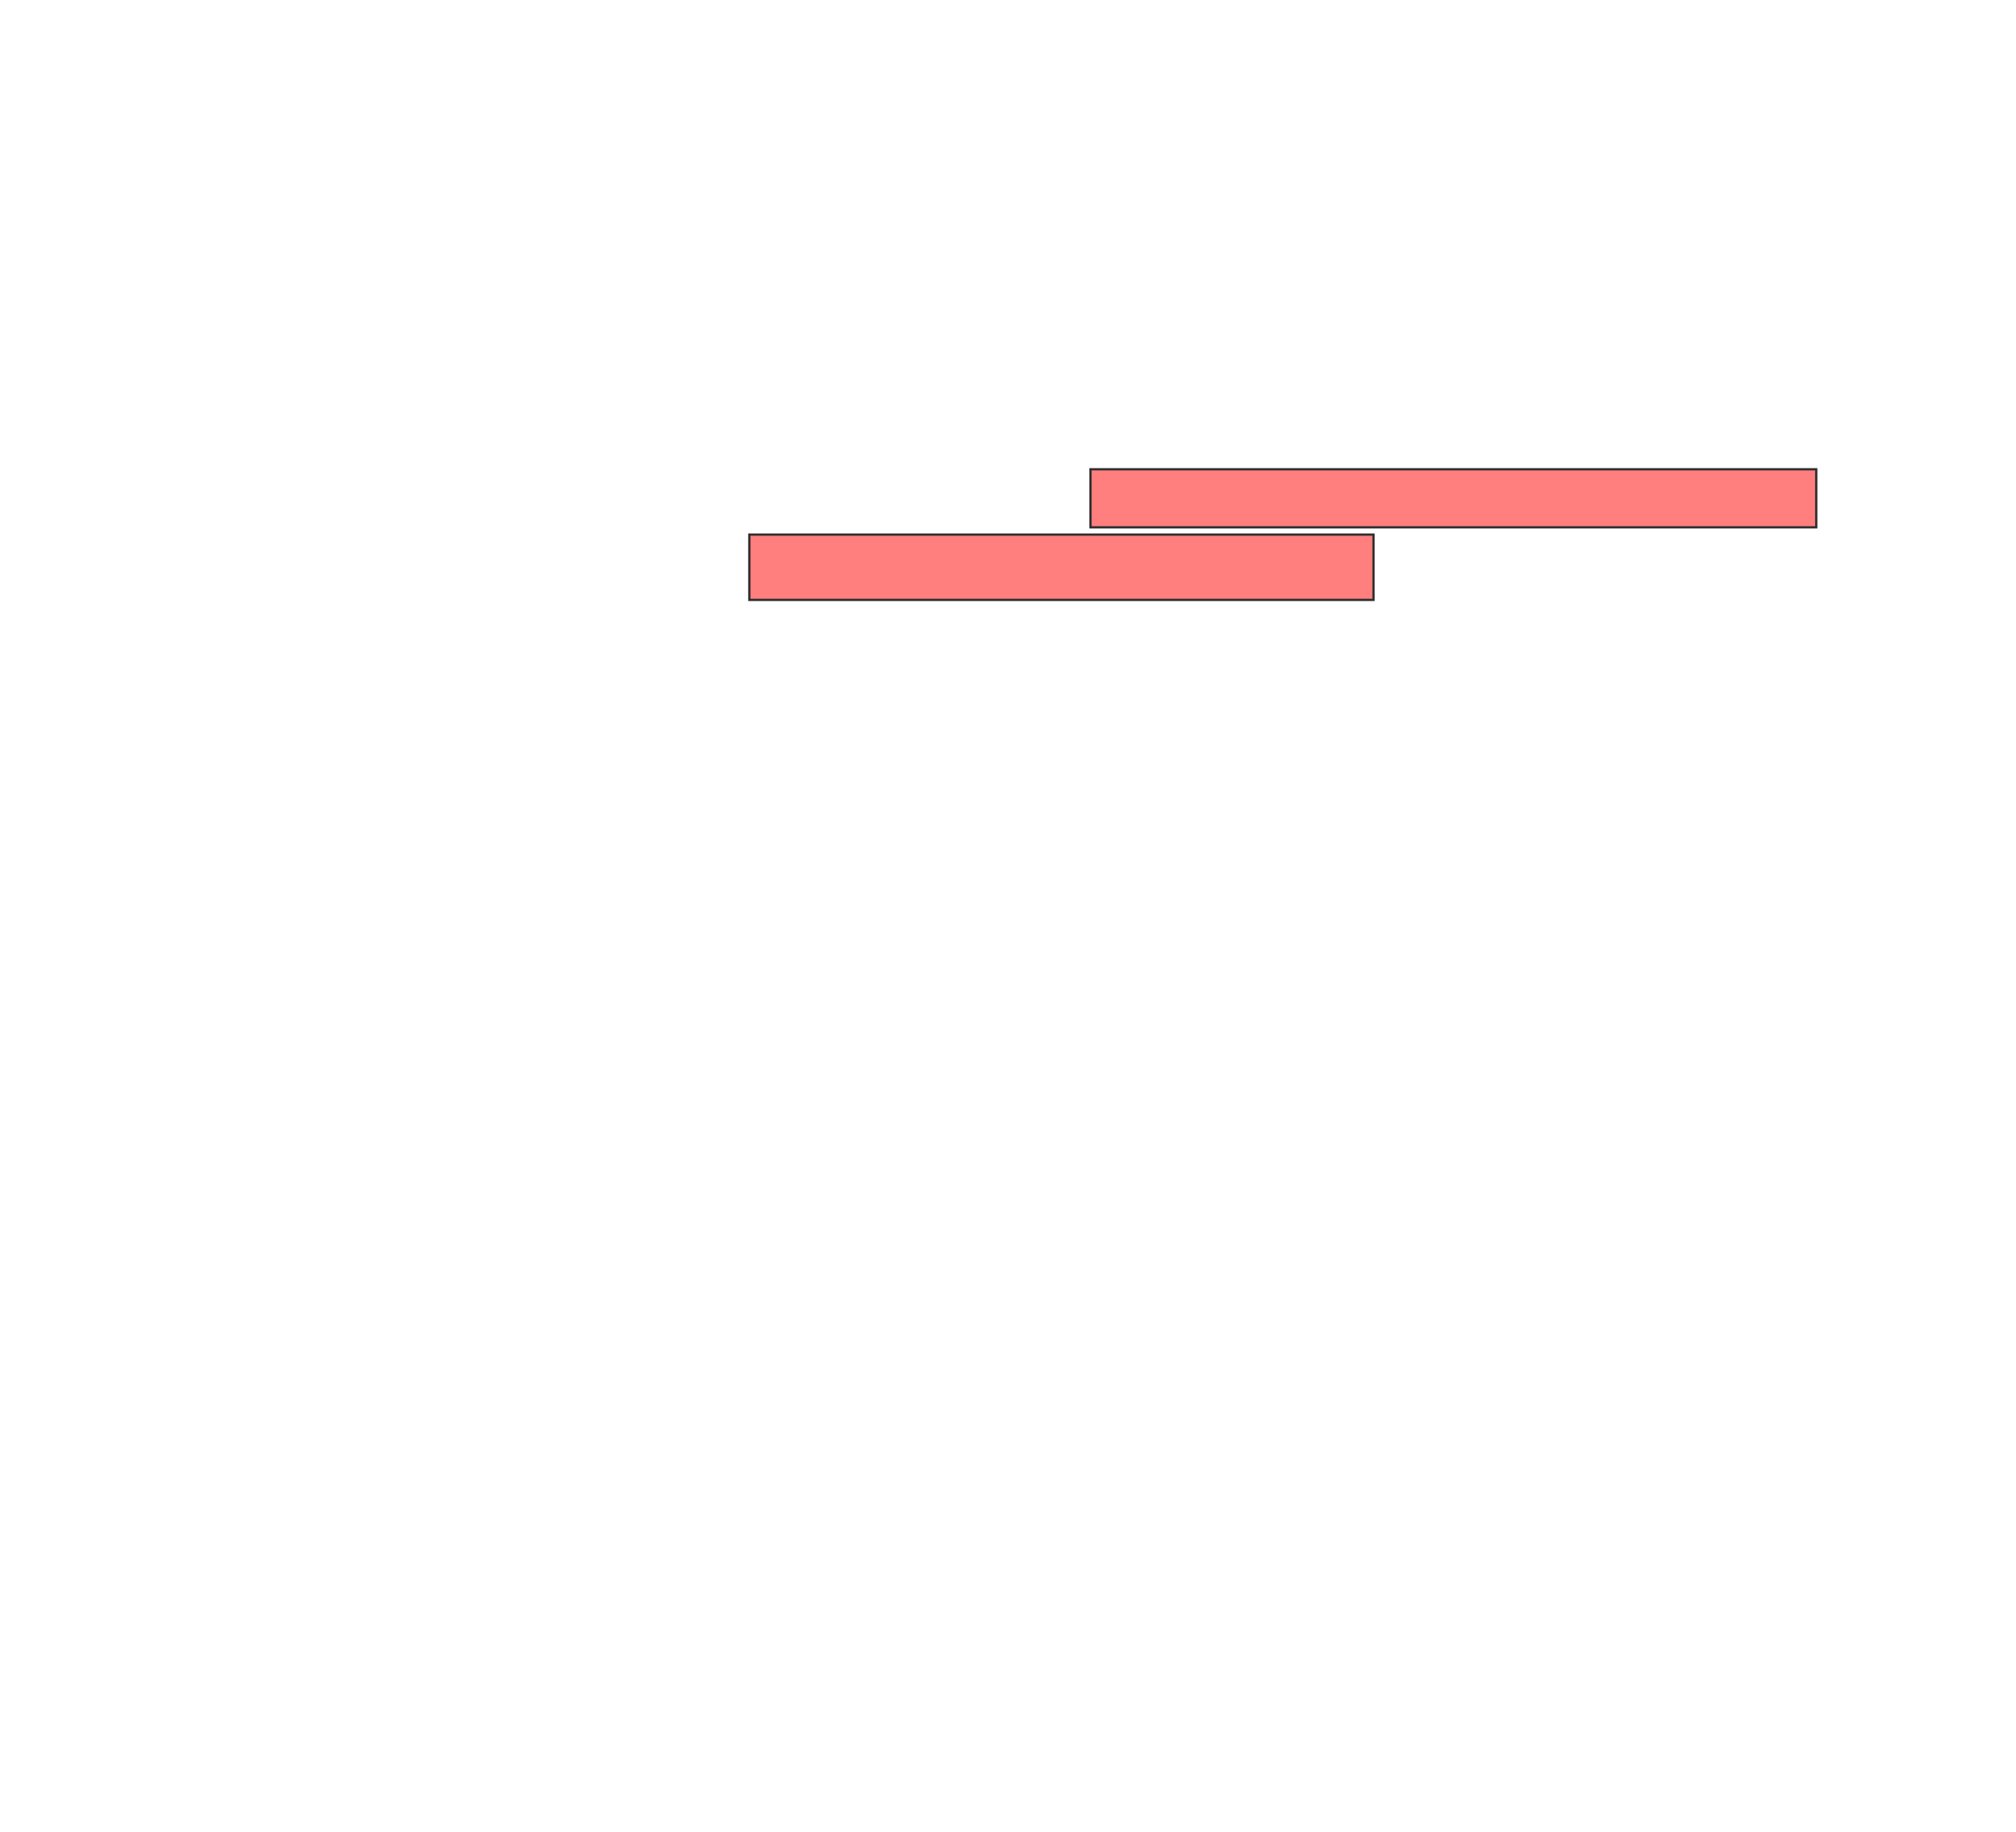
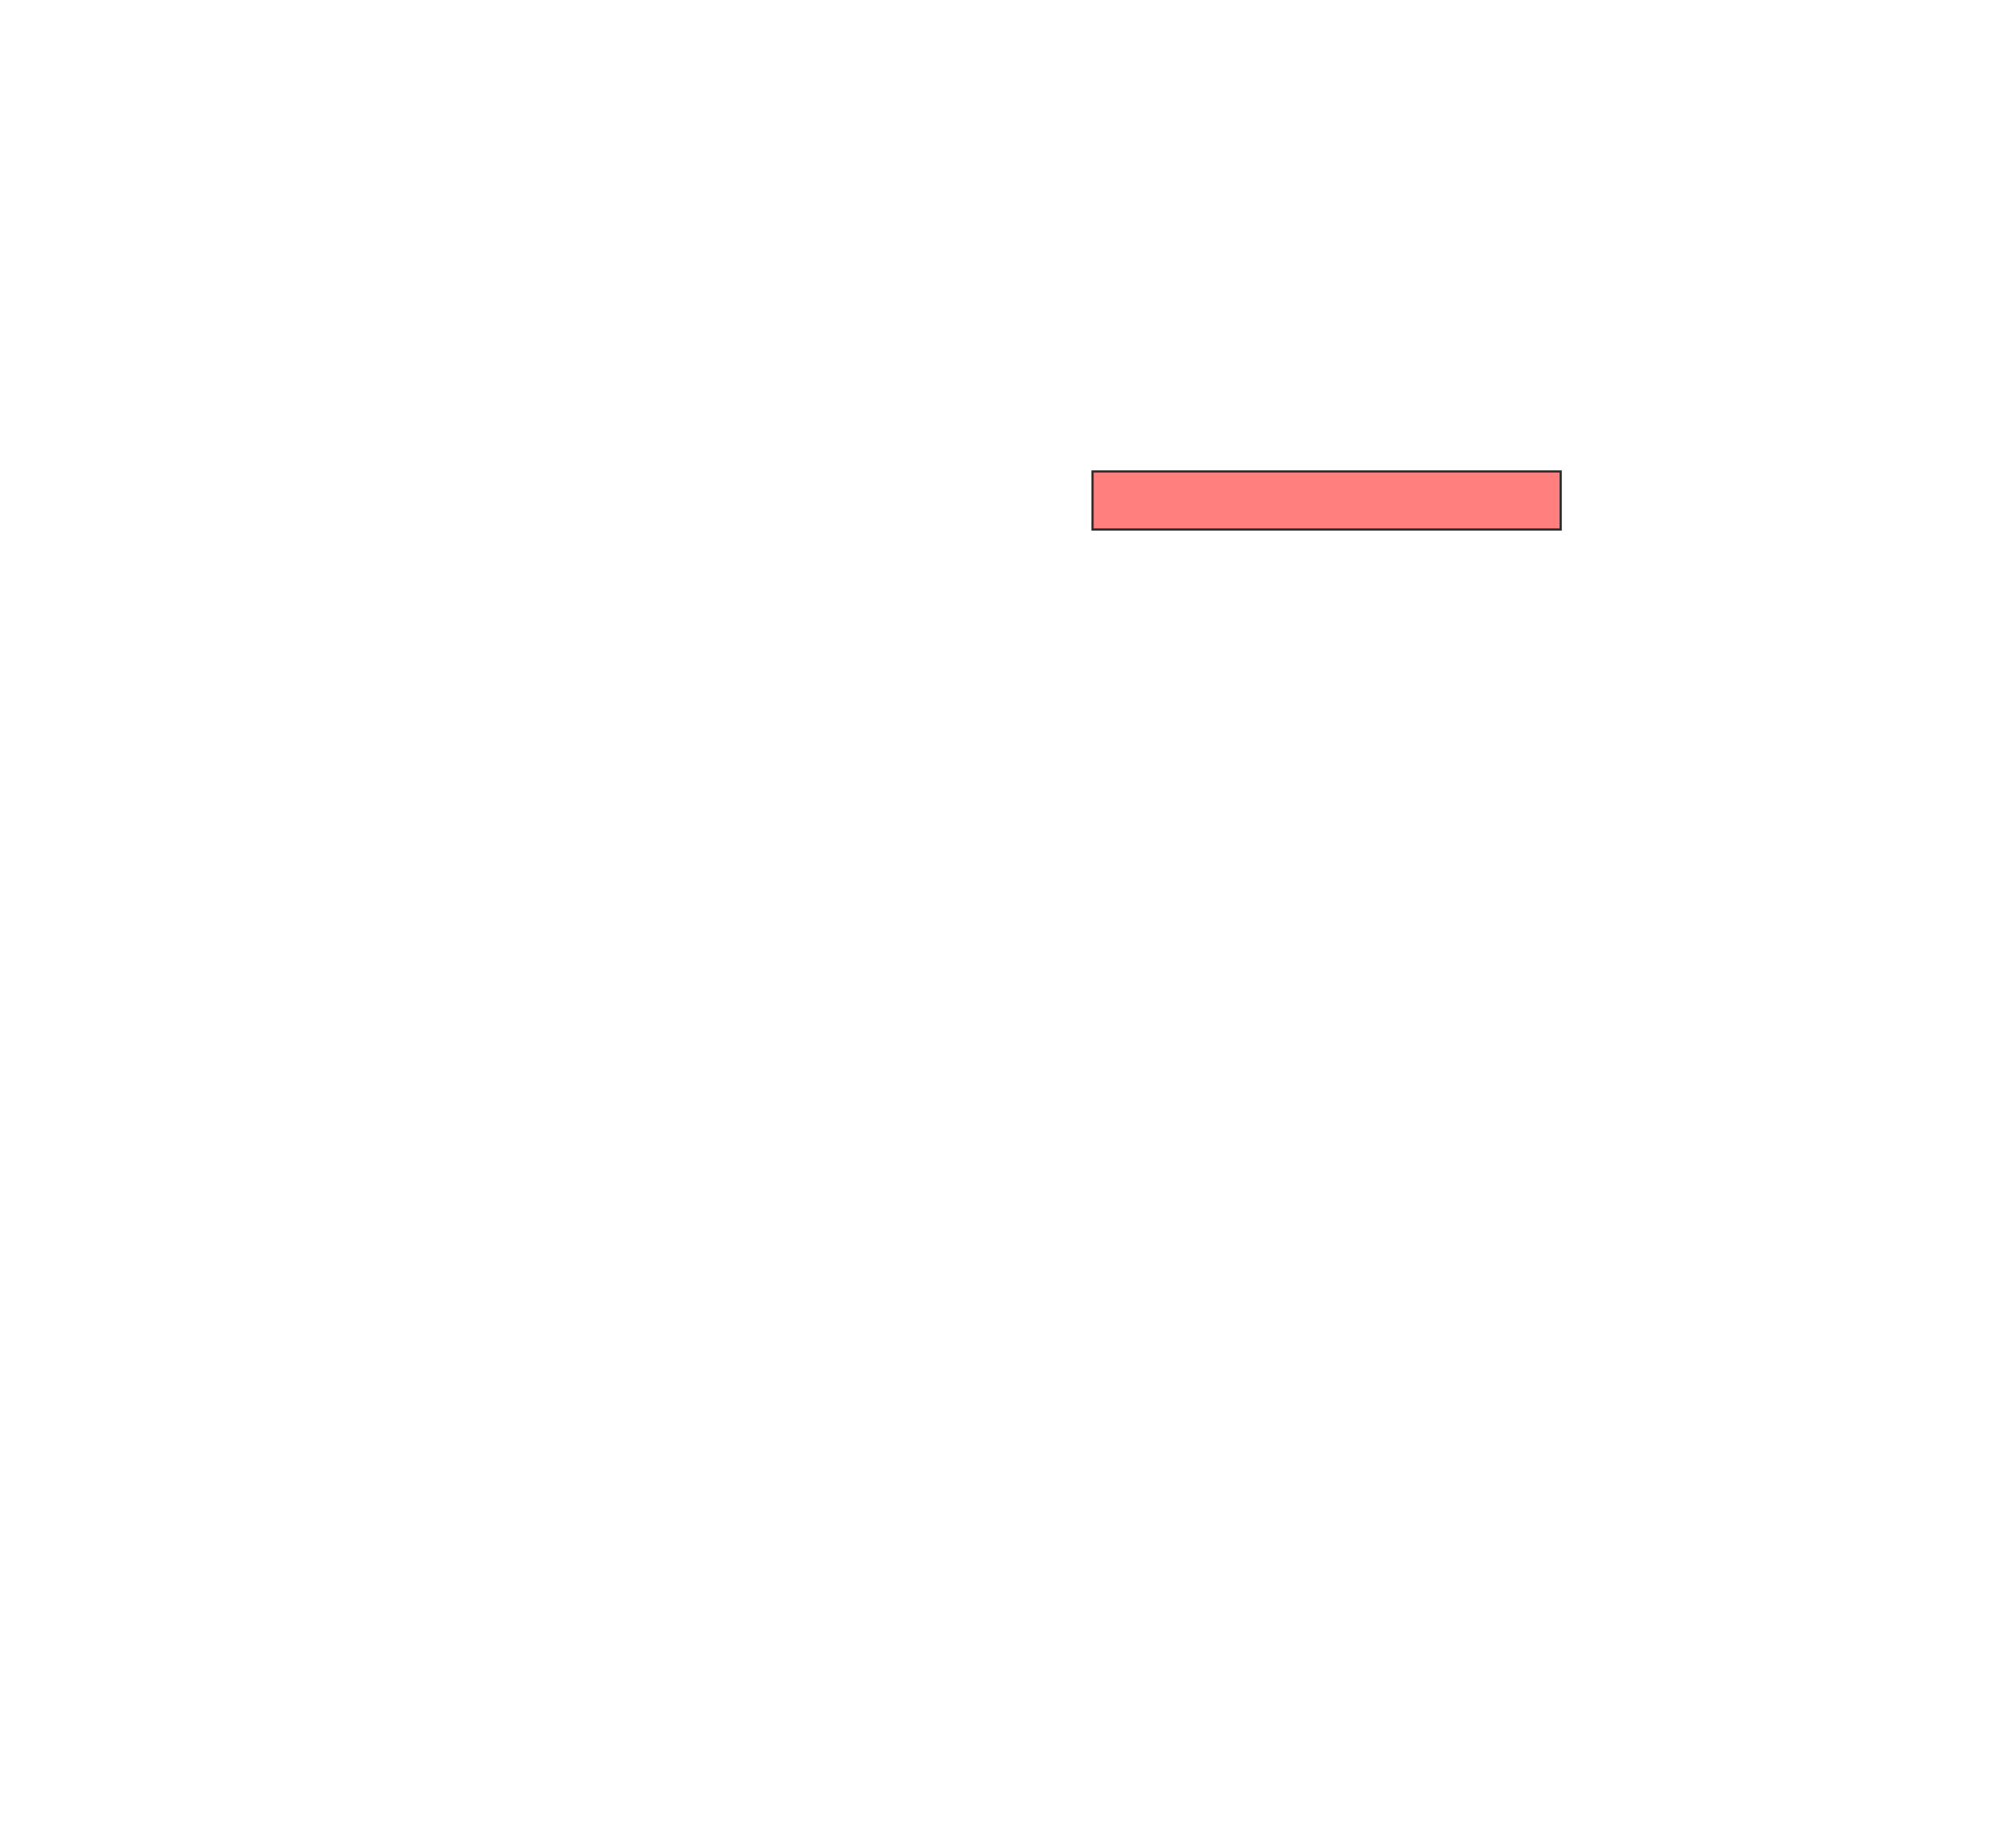
<svg xmlns="http://www.w3.org/2000/svg" width="896" height="814">
  <g>
  </g>
  <g>
-     <g id="86ce7fdb6ca34bd1ab016f7fd803a7cc-oa-2" class="qshape">
-       <rect height="25.806" width="322.581" y="208.581" x="484.645" stroke-linecap="null" stroke-linejoin="null" stroke-dasharray="null" stroke="#2D2D2D" fill="#FF7E7E" class="qshape" />
-       <rect height="29.032" width="277.419" y="237.613" x="333.032" stroke-linecap="null" stroke-linejoin="null" stroke-dasharray="null" stroke="#2D2D2D" fill="#FF7E7E" class="qshape" />
-     </g>
+     <rect stroke="#2D2D2D" id="86ce7fdb6ca34bd1ab016f7fd803a7cc-oa-2" fill="#FF7E7E" stroke-dasharray="null" stroke-linejoin="null" stroke-linecap="null" x="485.57" y="209.552" width="208.064" height="25.806" class="qshape" />
  </g>
</svg>
